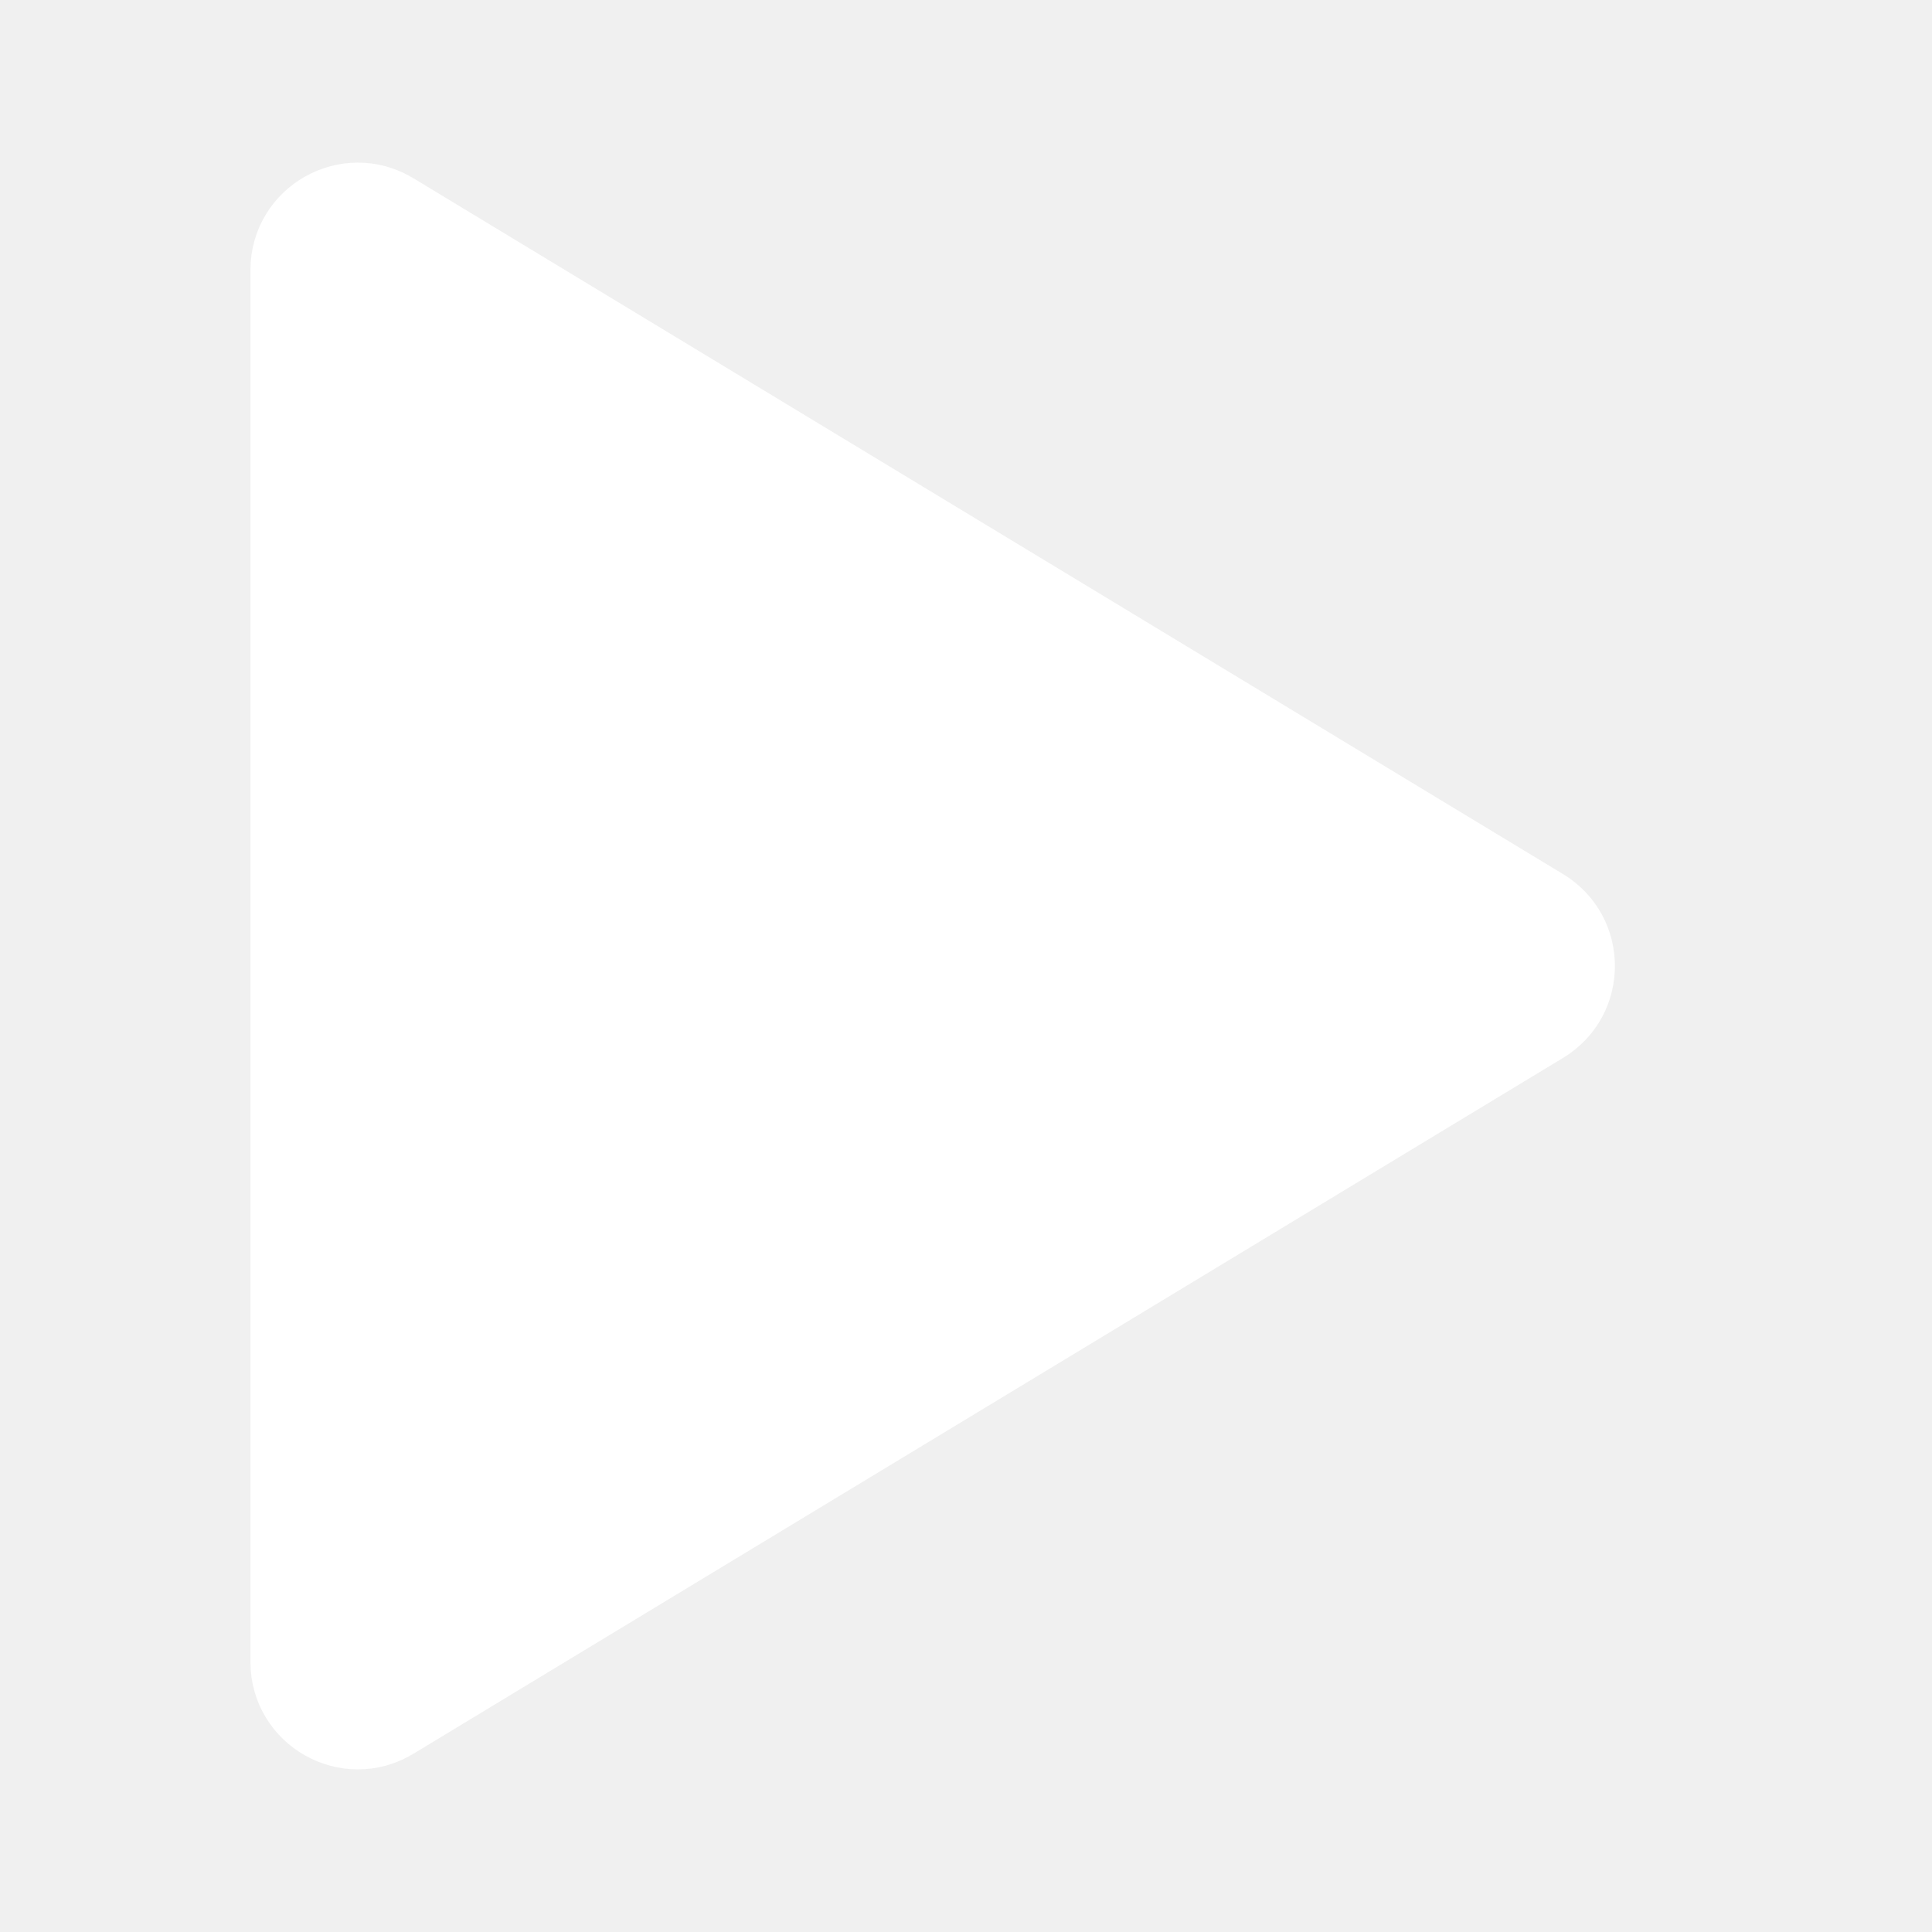
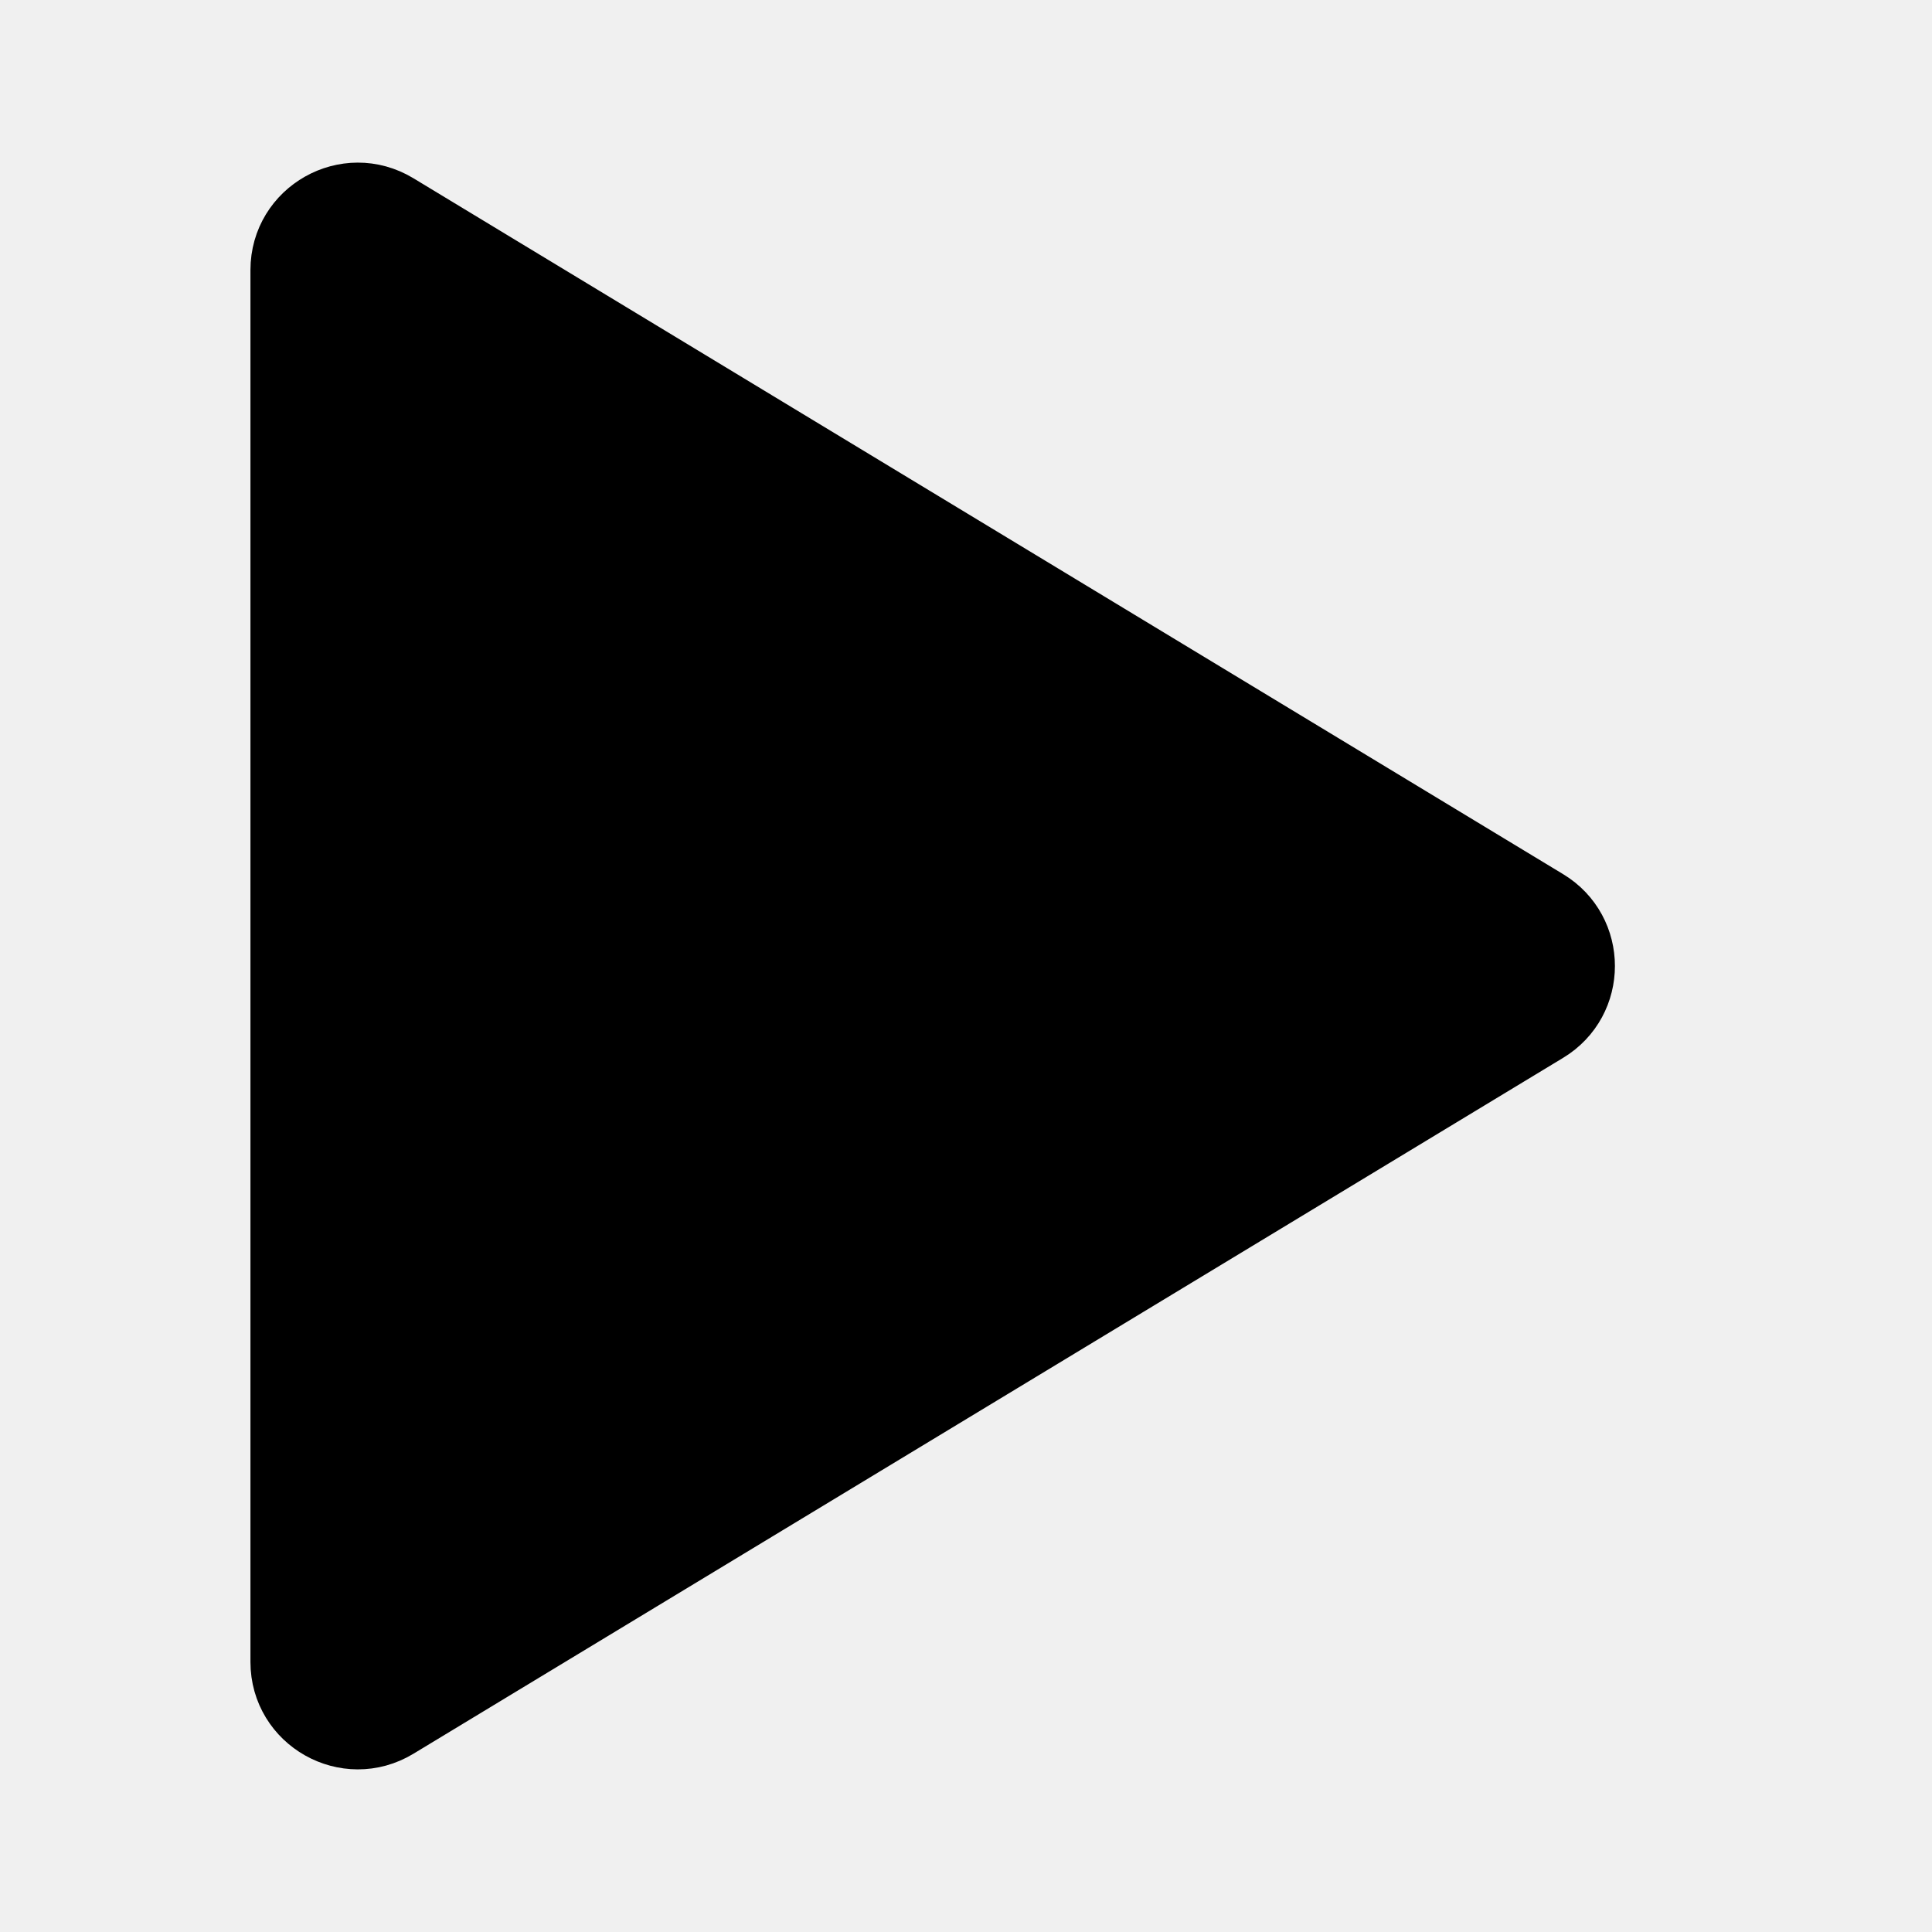
<svg xmlns="http://www.w3.org/2000/svg" width="54" height="54" viewBox="0 0 54 54" fill="none">
-   <path d="M8 46.452V7.548C8 5.99 9.703 5.031 11.036 5.837L43.173 25.289C44.459 26.067 44.459 27.933 43.173 28.711L11.036 48.163C9.703 48.969 8 48.01 8 46.452Z" fill="white" stroke="white" stroke-width="2" stroke-linecap="round" />
+   <path d="M8 46.452V7.548C8 5.99 9.703 5.031 11.036 5.837L43.173 25.289C44.459 26.067 44.459 27.933 43.173 28.711L11.036 48.163C9.703 48.969 8 48.01 8 46.452Z" fill="black" stroke="black" stroke-width="2" stroke-linecap="round" />
</svg>
